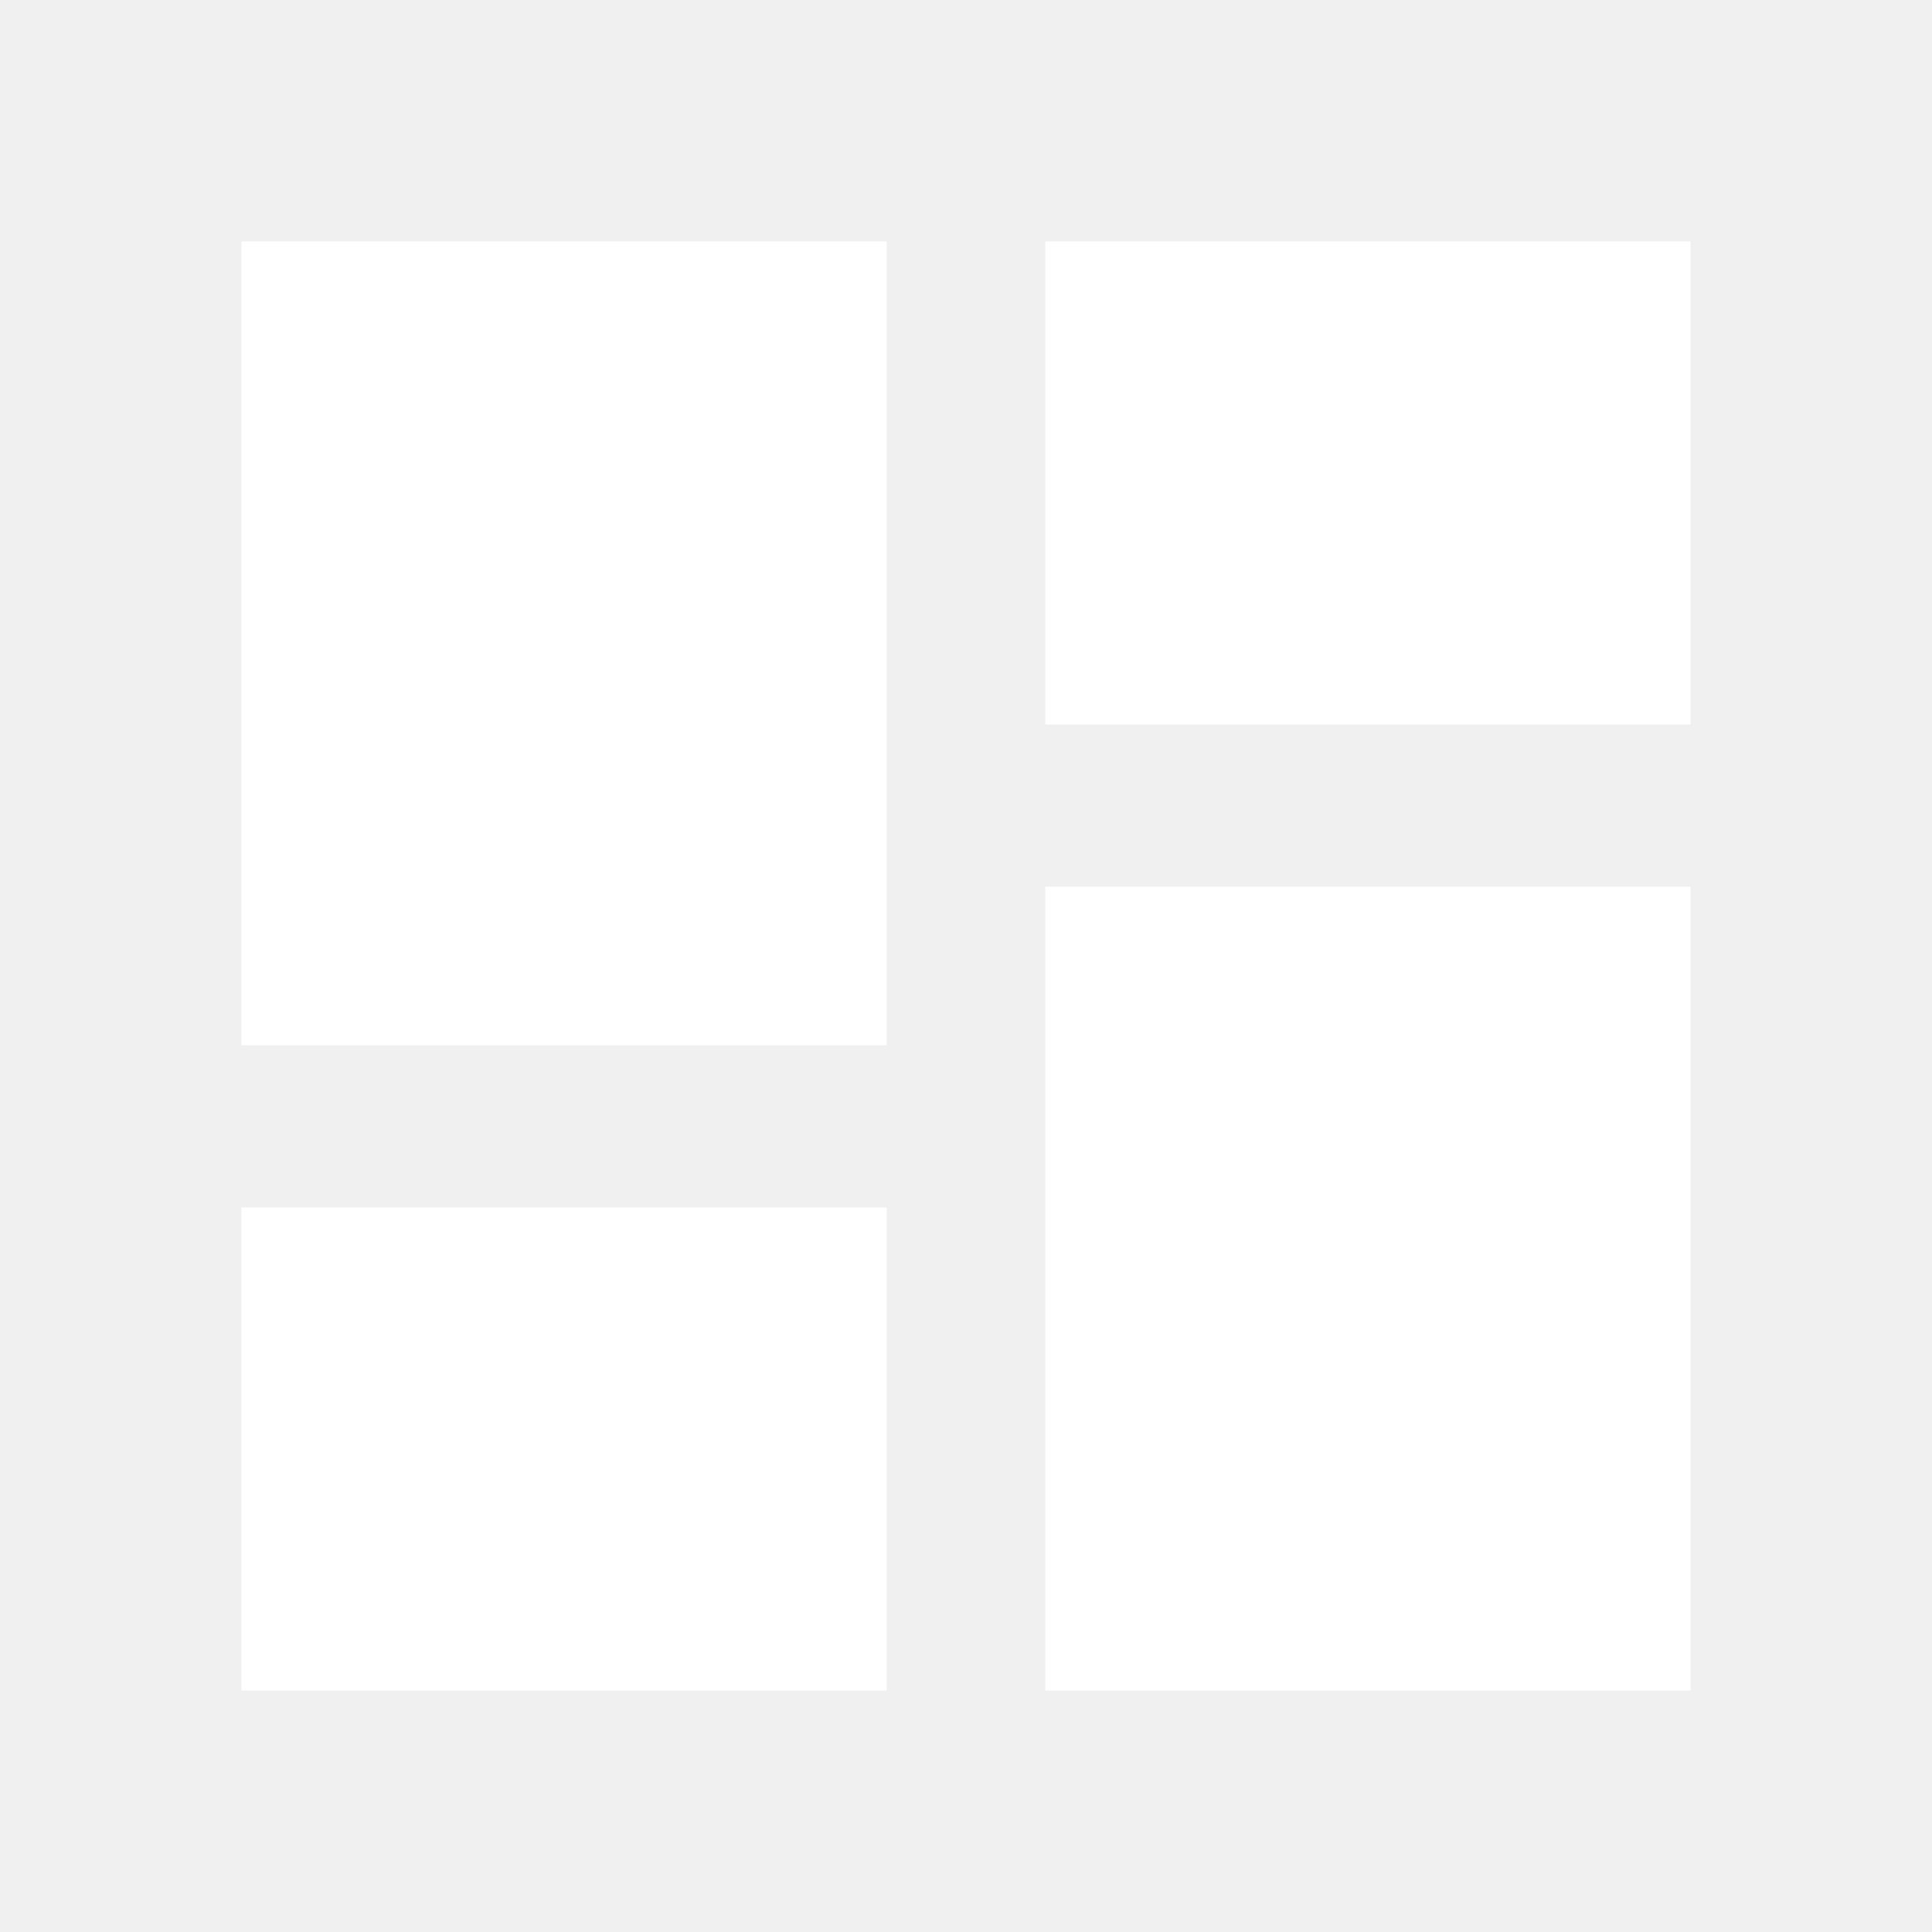
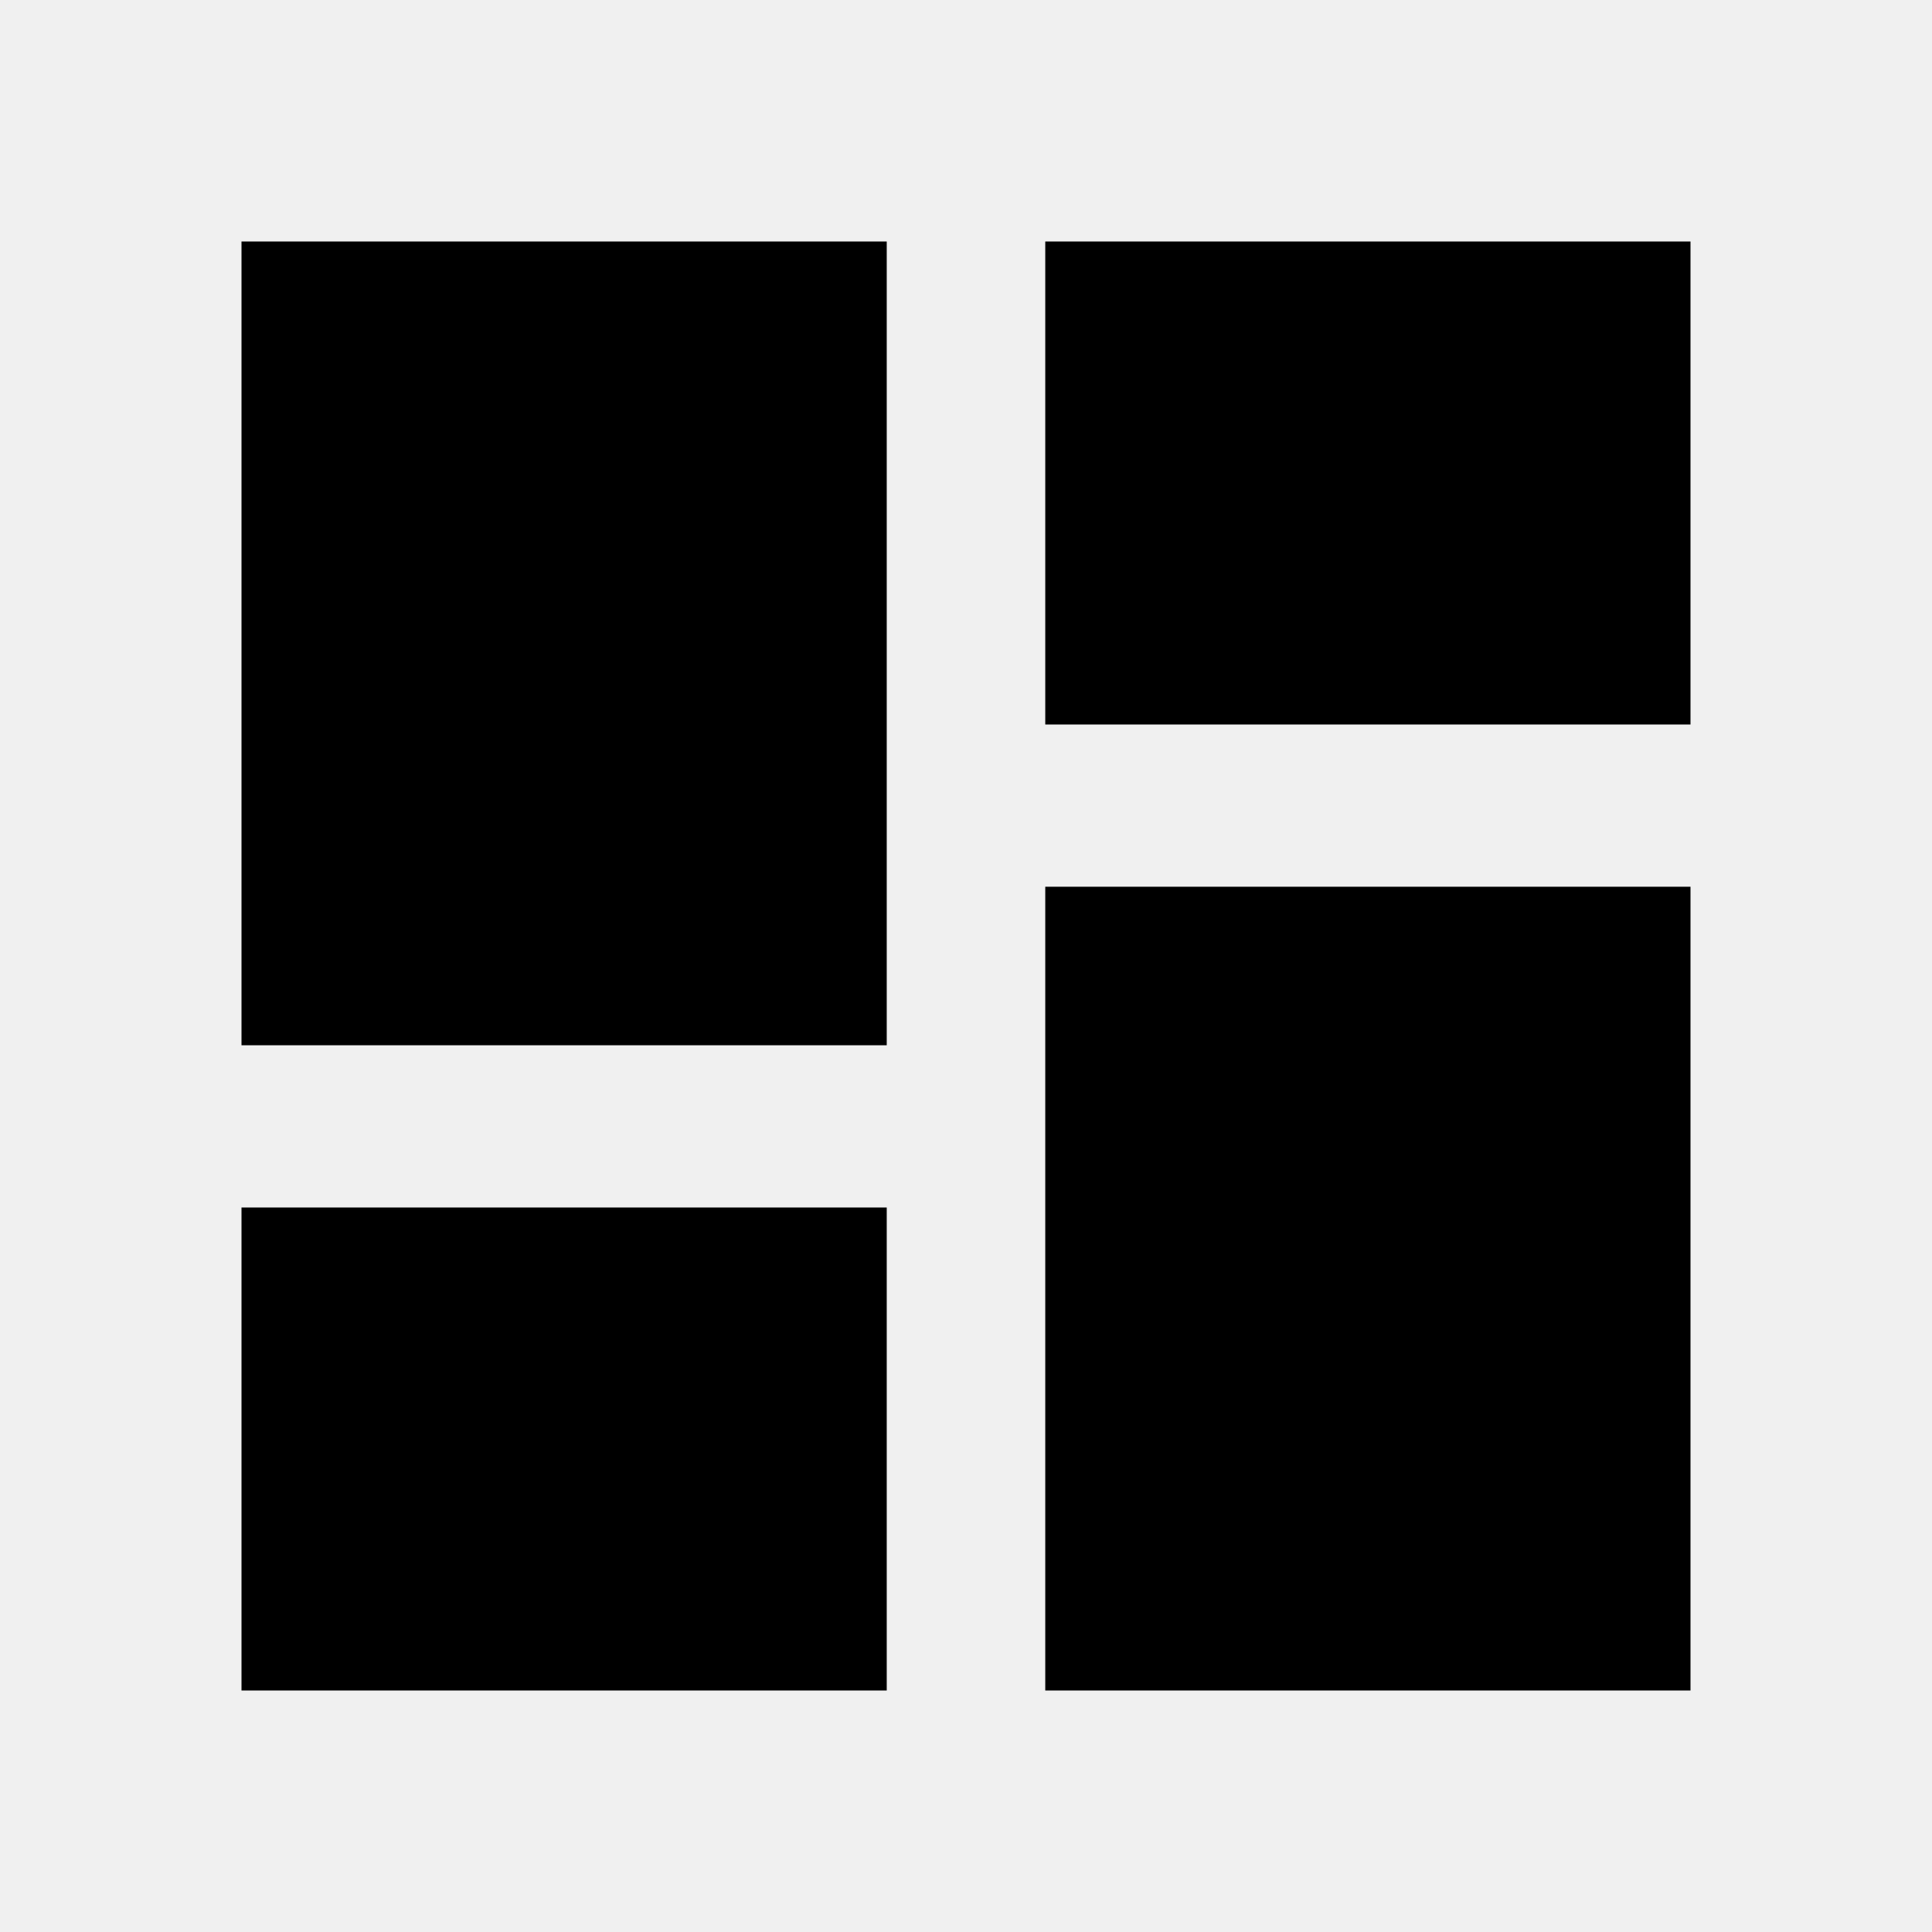
<svg xmlns="http://www.w3.org/2000/svg" version="1.1" width="36" height="36" viewBox="0 0 36 36">
-   <path fill="#FFF" d="M19.477 4.5h12.023v9h-12.023v-9zM19.477 31.5v-14.977h12.023v14.977h-12.023zM4.5 31.5v-9h12.023v9h-12.023zM4.5 19.477v-14.977h12.023v14.977h-12.023z" />
+   <path fill="currentColor" d="M19.477 4.5h12.023v9h-12.023v-9zM19.477 31.5v-14.977h12.023v14.977h-12.023zM4.5 31.5v-9h12.023v9h-12.023zM4.5 19.477v-14.977h12.023v14.977h-12.023z" />
</svg>
